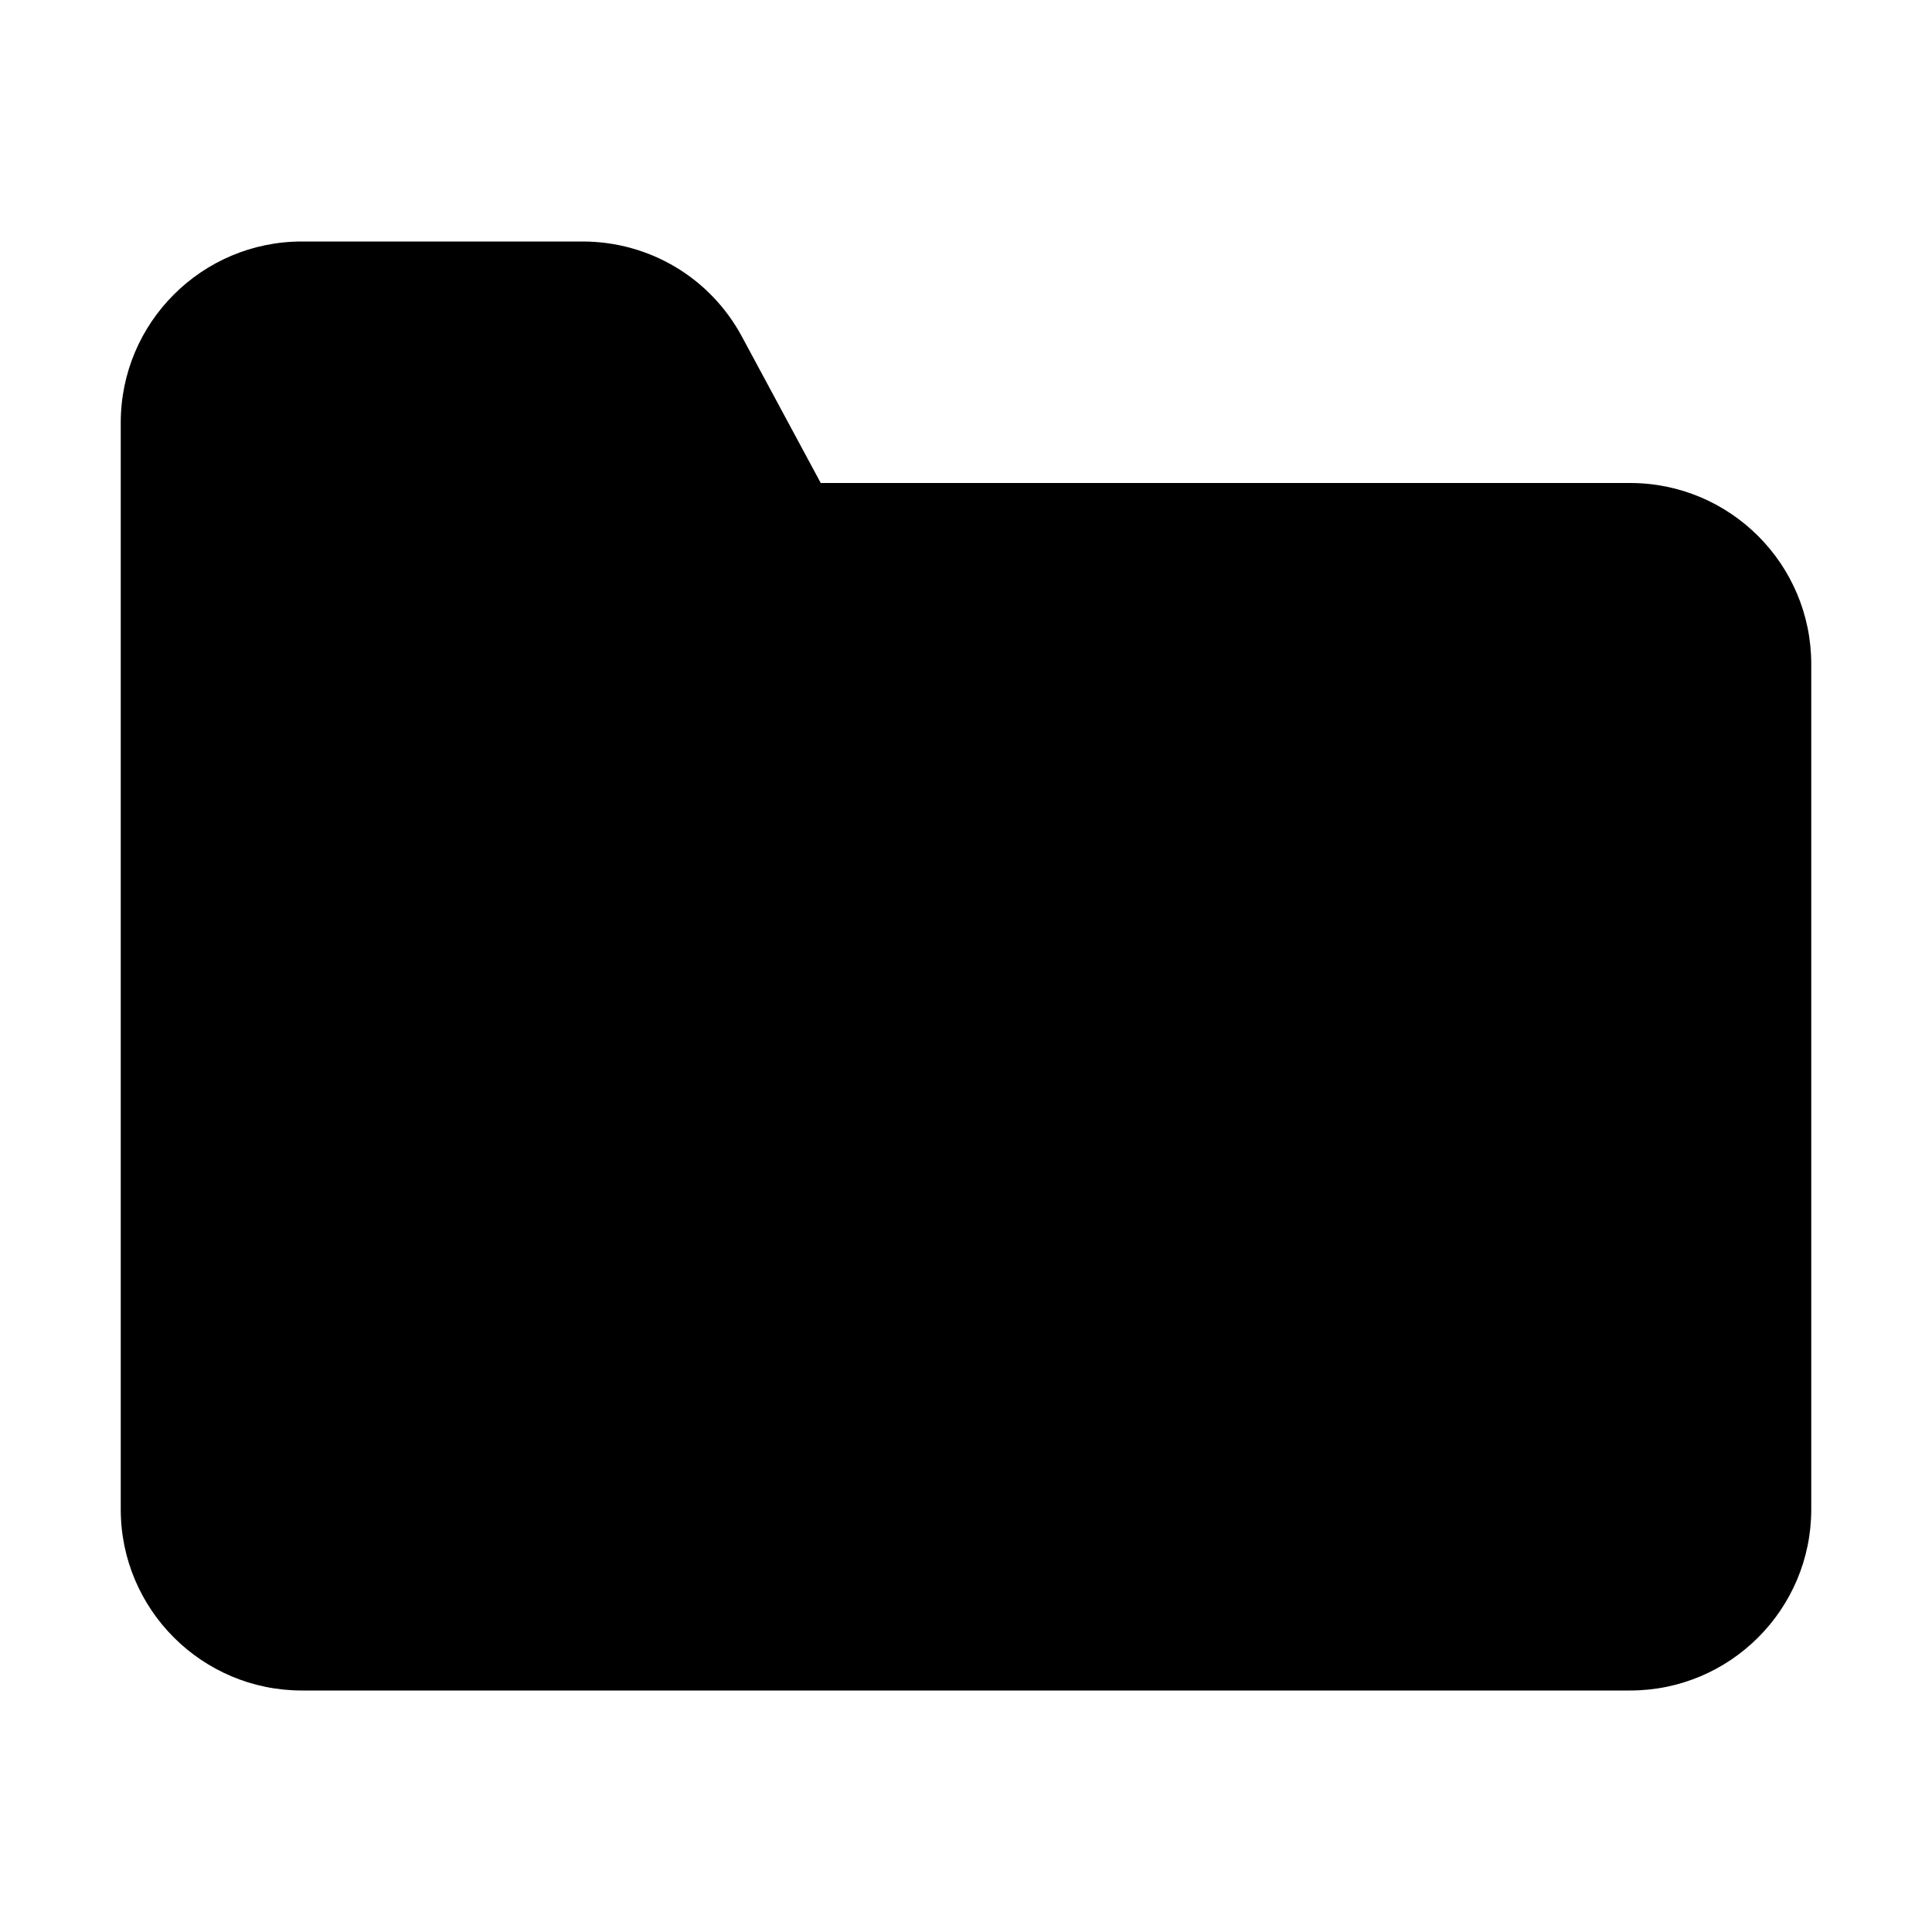
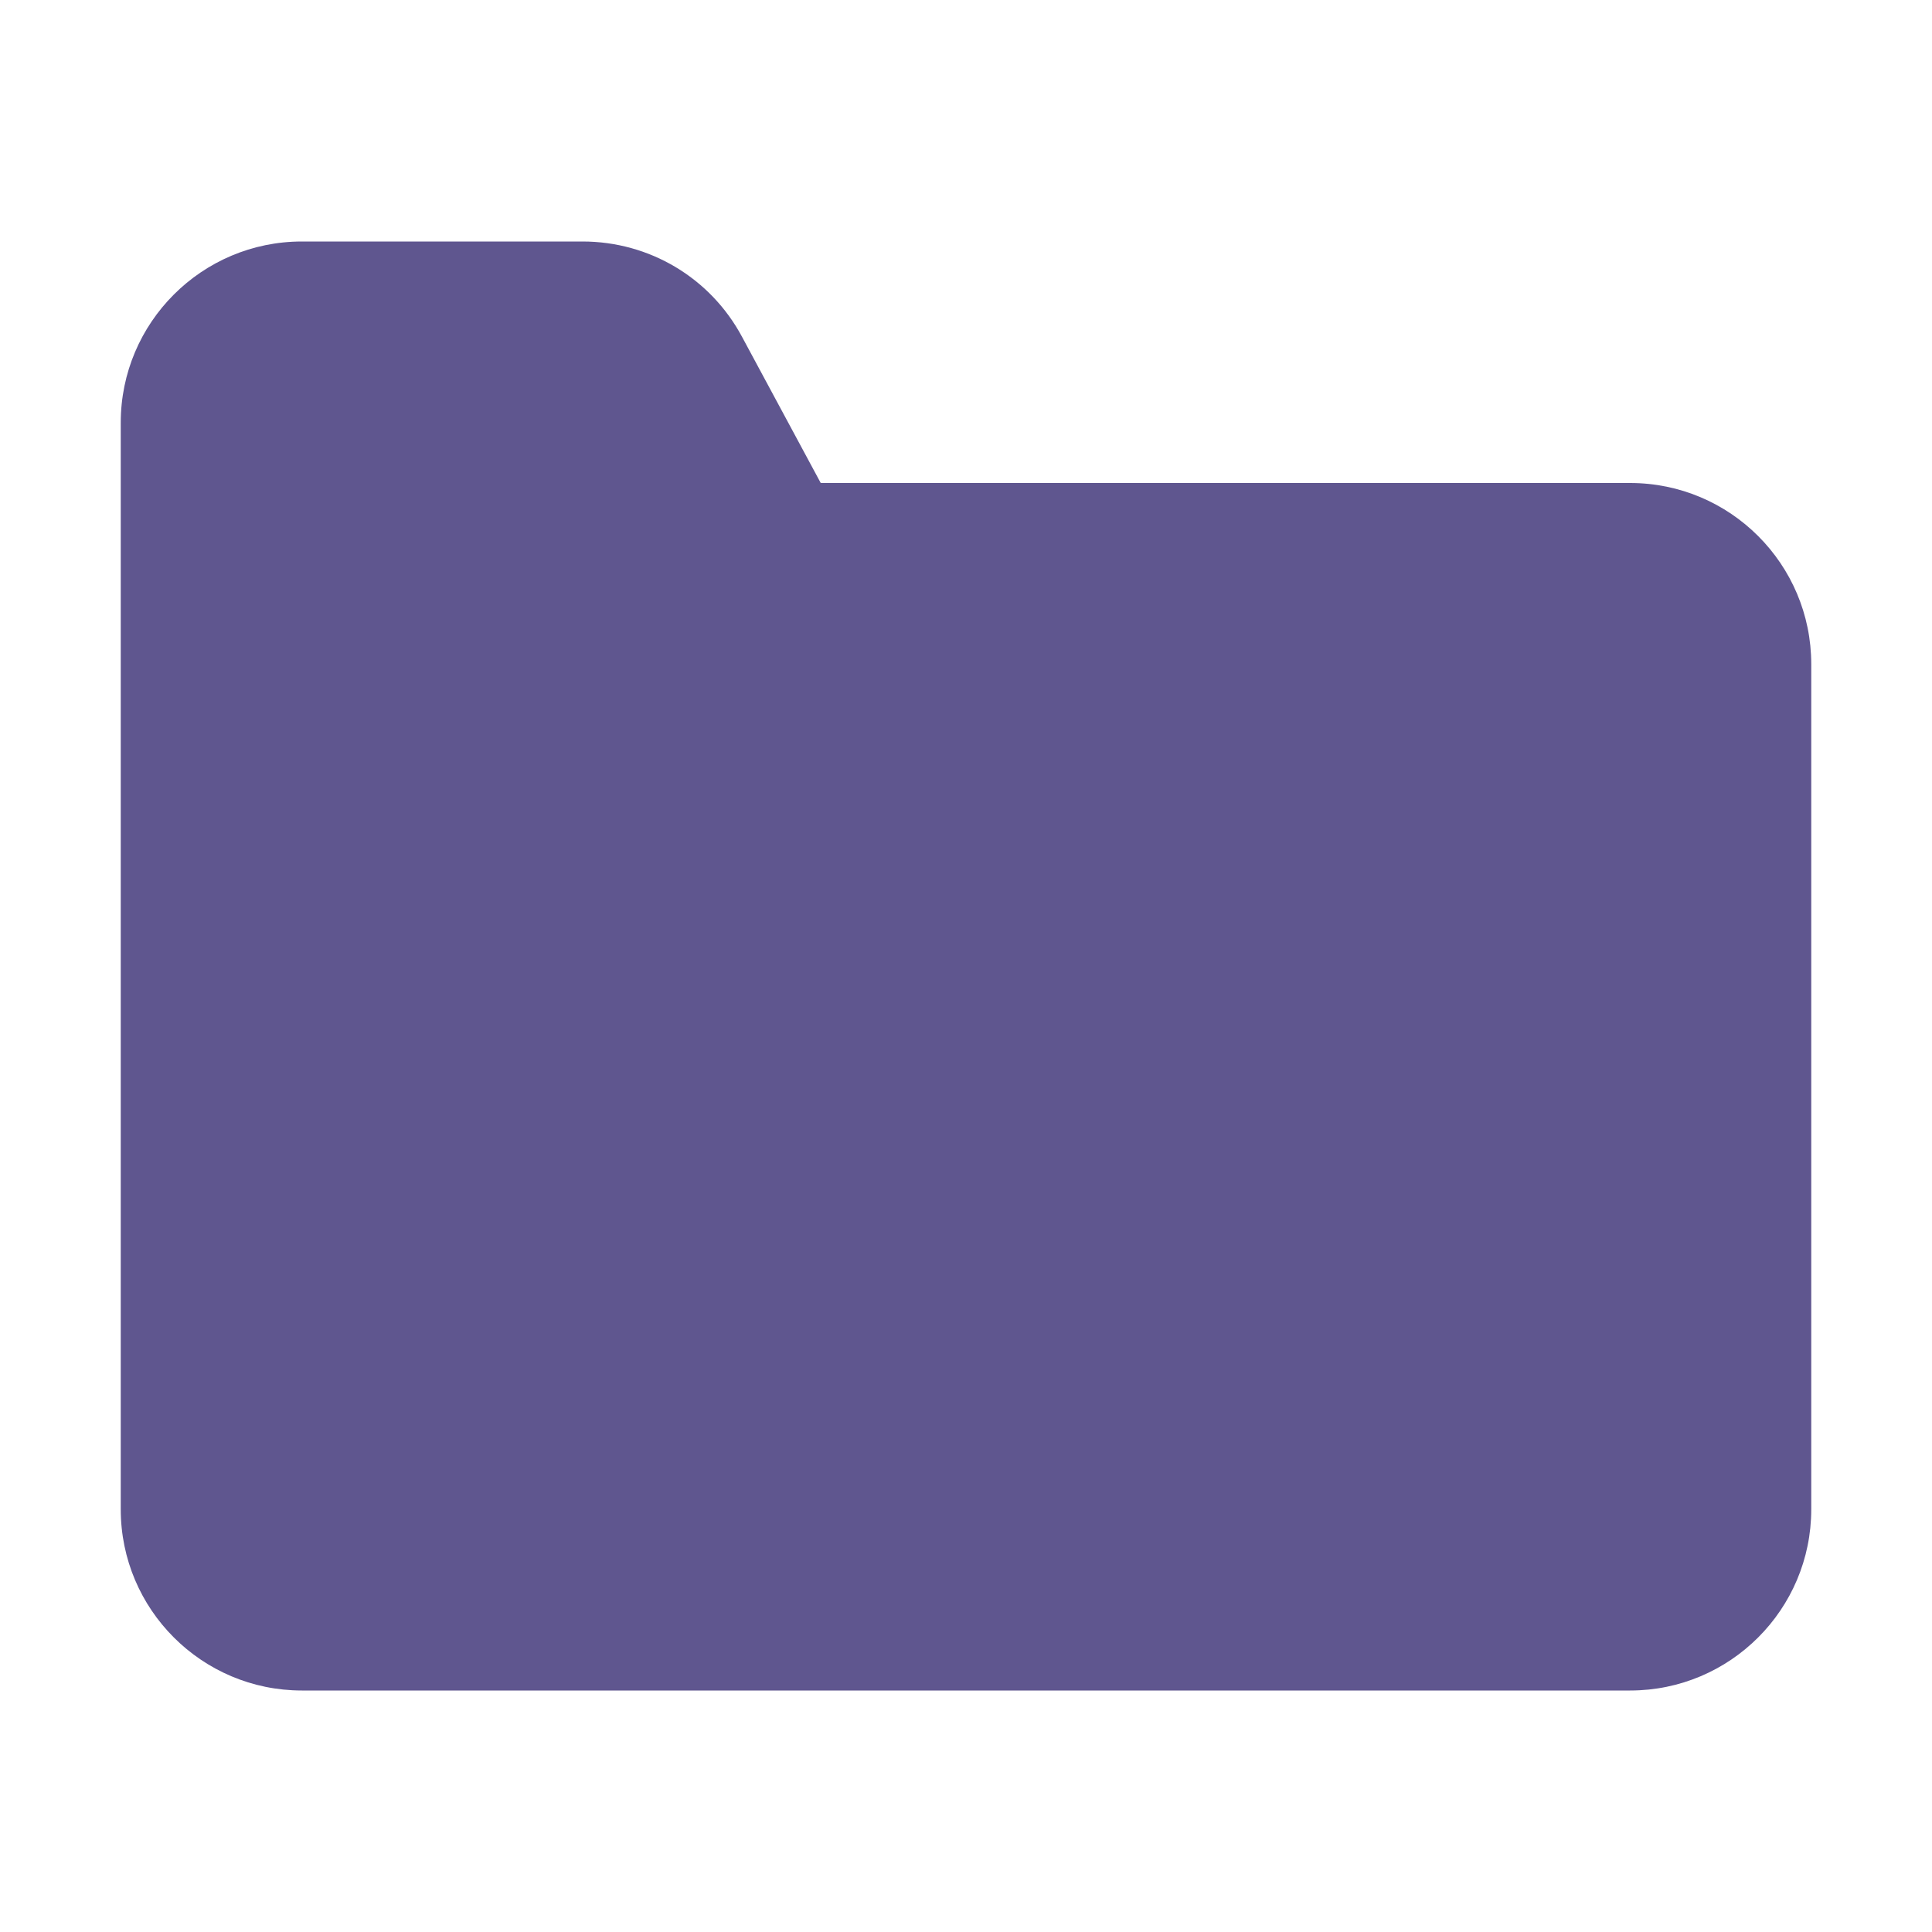
- <svg xmlns="http://www.w3.org/2000/svg" fill="#000000" viewBox="0 0 16 16" width="16px" height="16px">
+ <svg xmlns="http://www.w3.org/2000/svg" fill="#5f568f" viewBox="0 0 16 16" width="16px" height="16px">
  <path d="M 2.5 2 C 1.672 2 1 2.672 1 3.5 L 1 12.5 C 1 13.328 1.672 14 2.5 14 L 13.5 14 C 14.328 14 15 13.328 15 12.5 L 15 5.5 C 15 4.672 14.328 4 13.5 4 L 6.797 4 L 6.145 2.789 C 5.883 2.301 5.379 2 4.824 2 Z" />
</svg>
